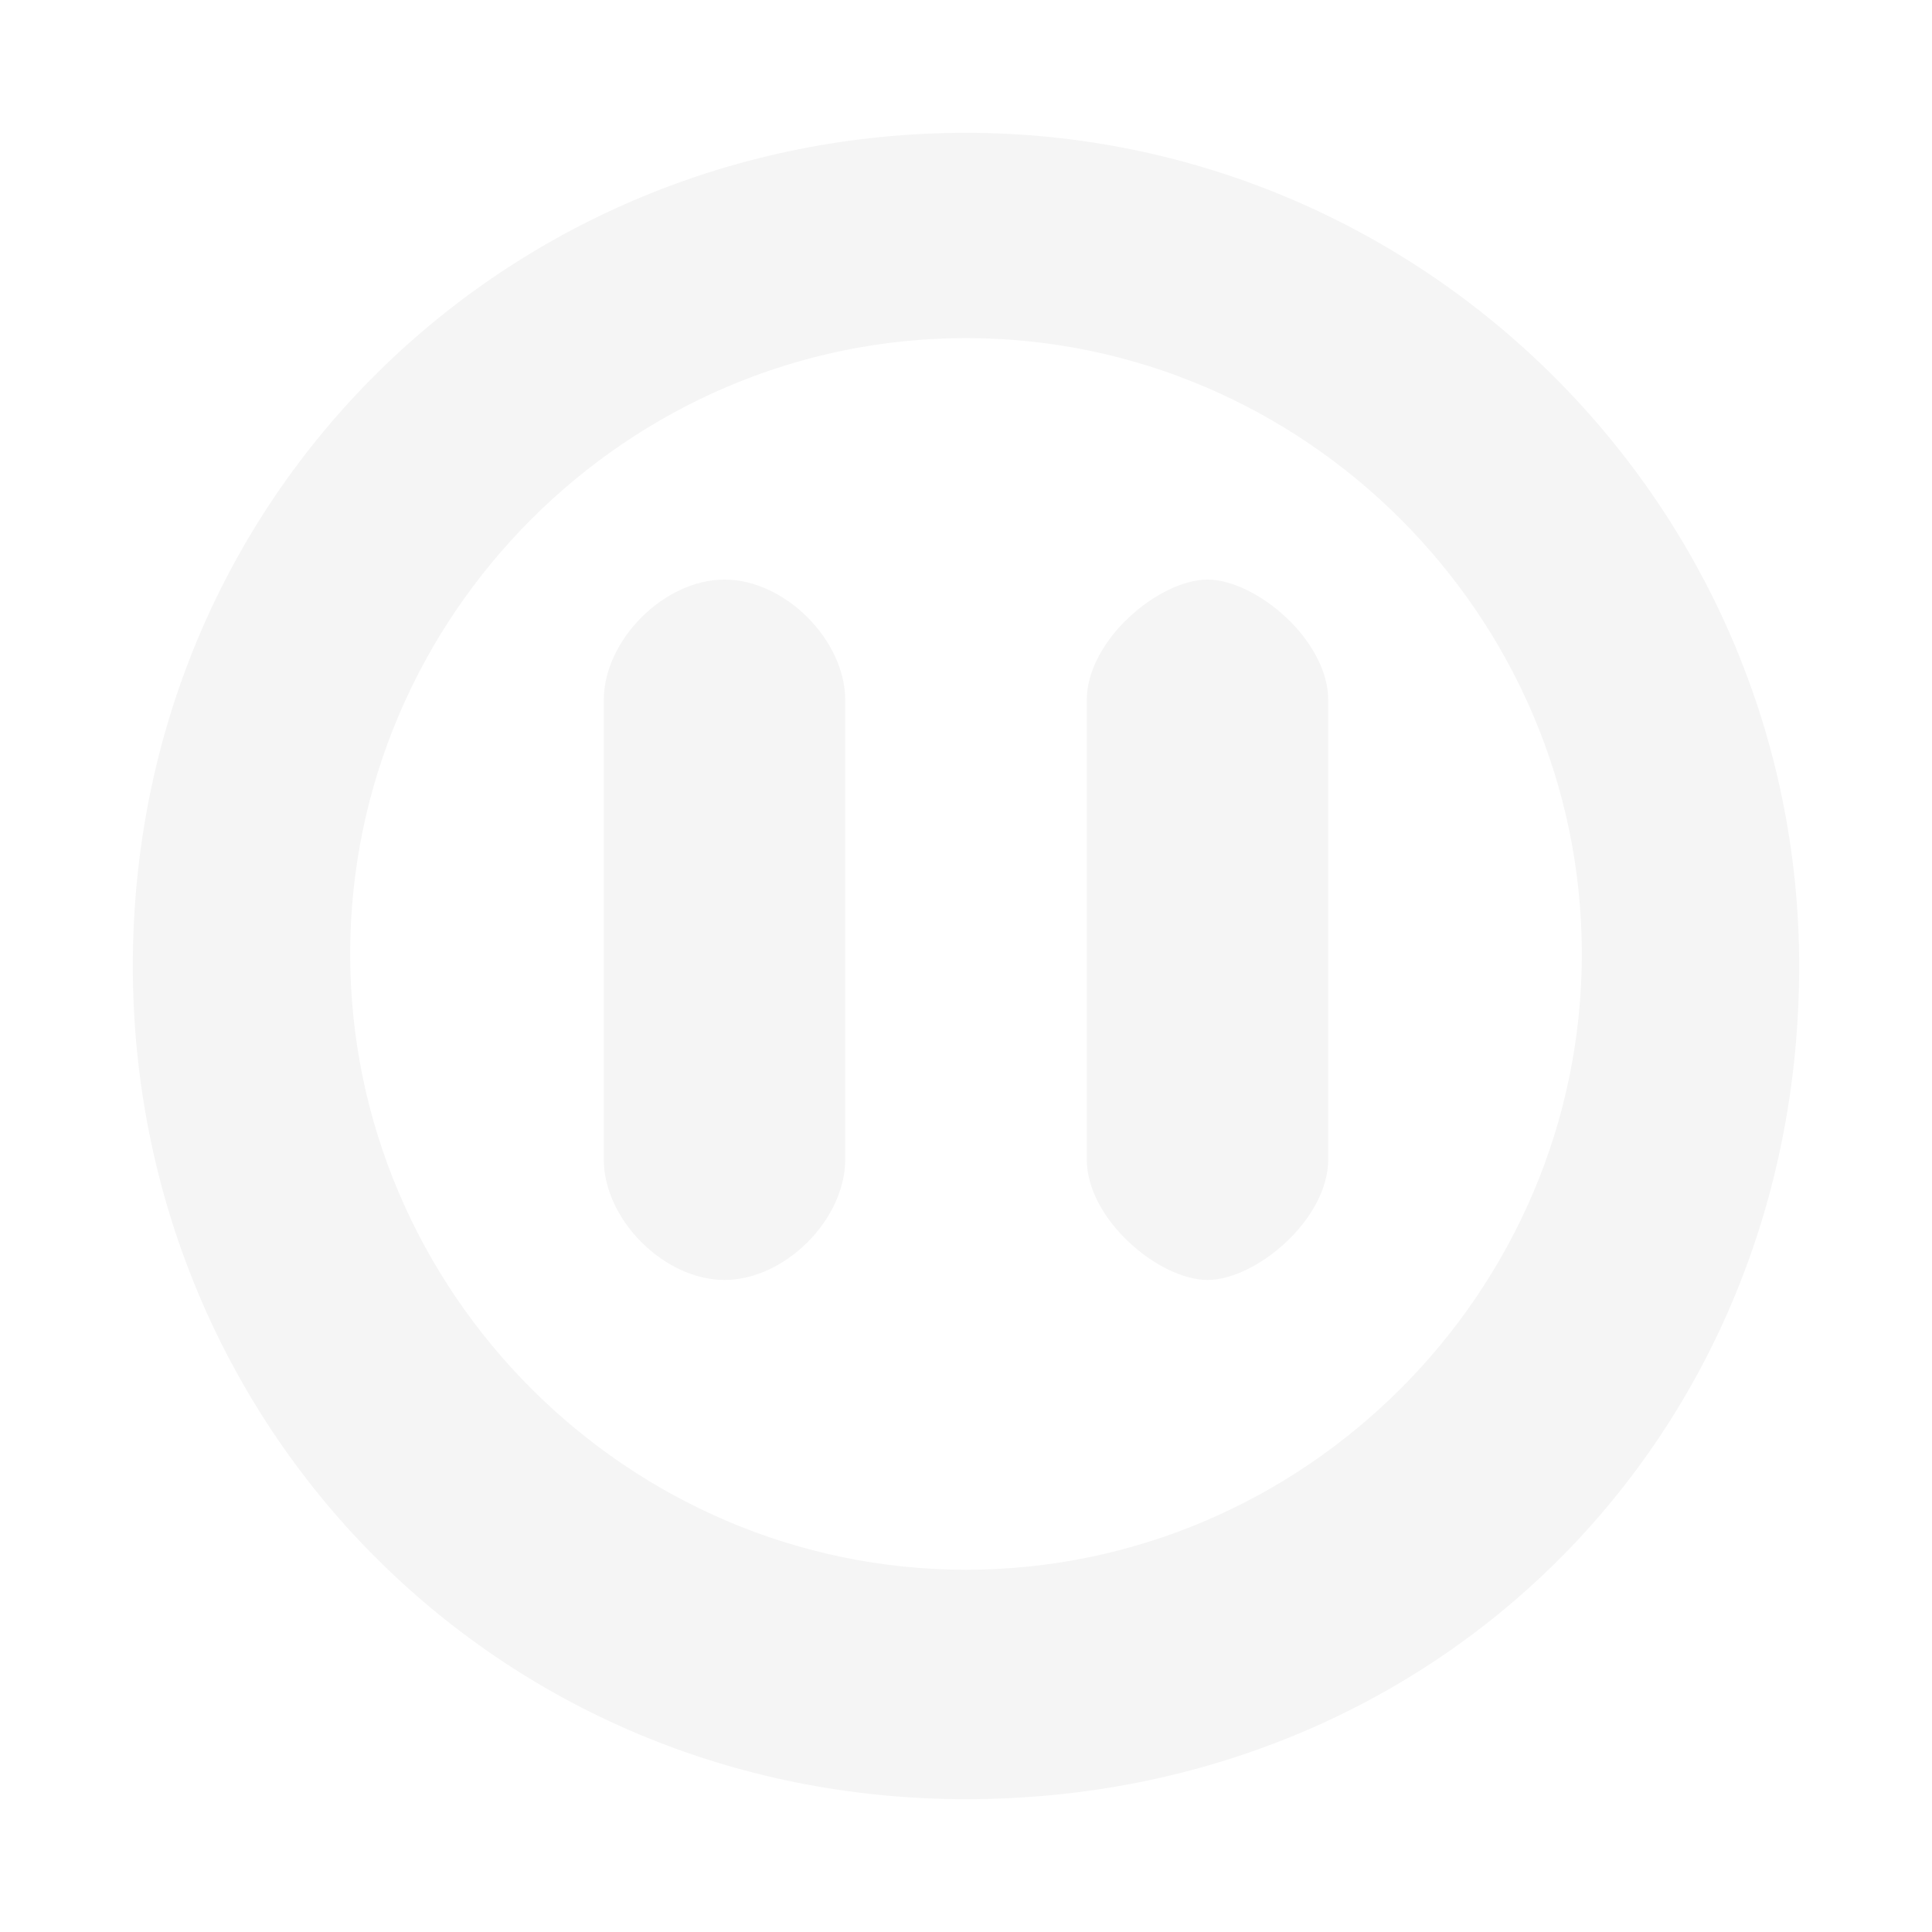
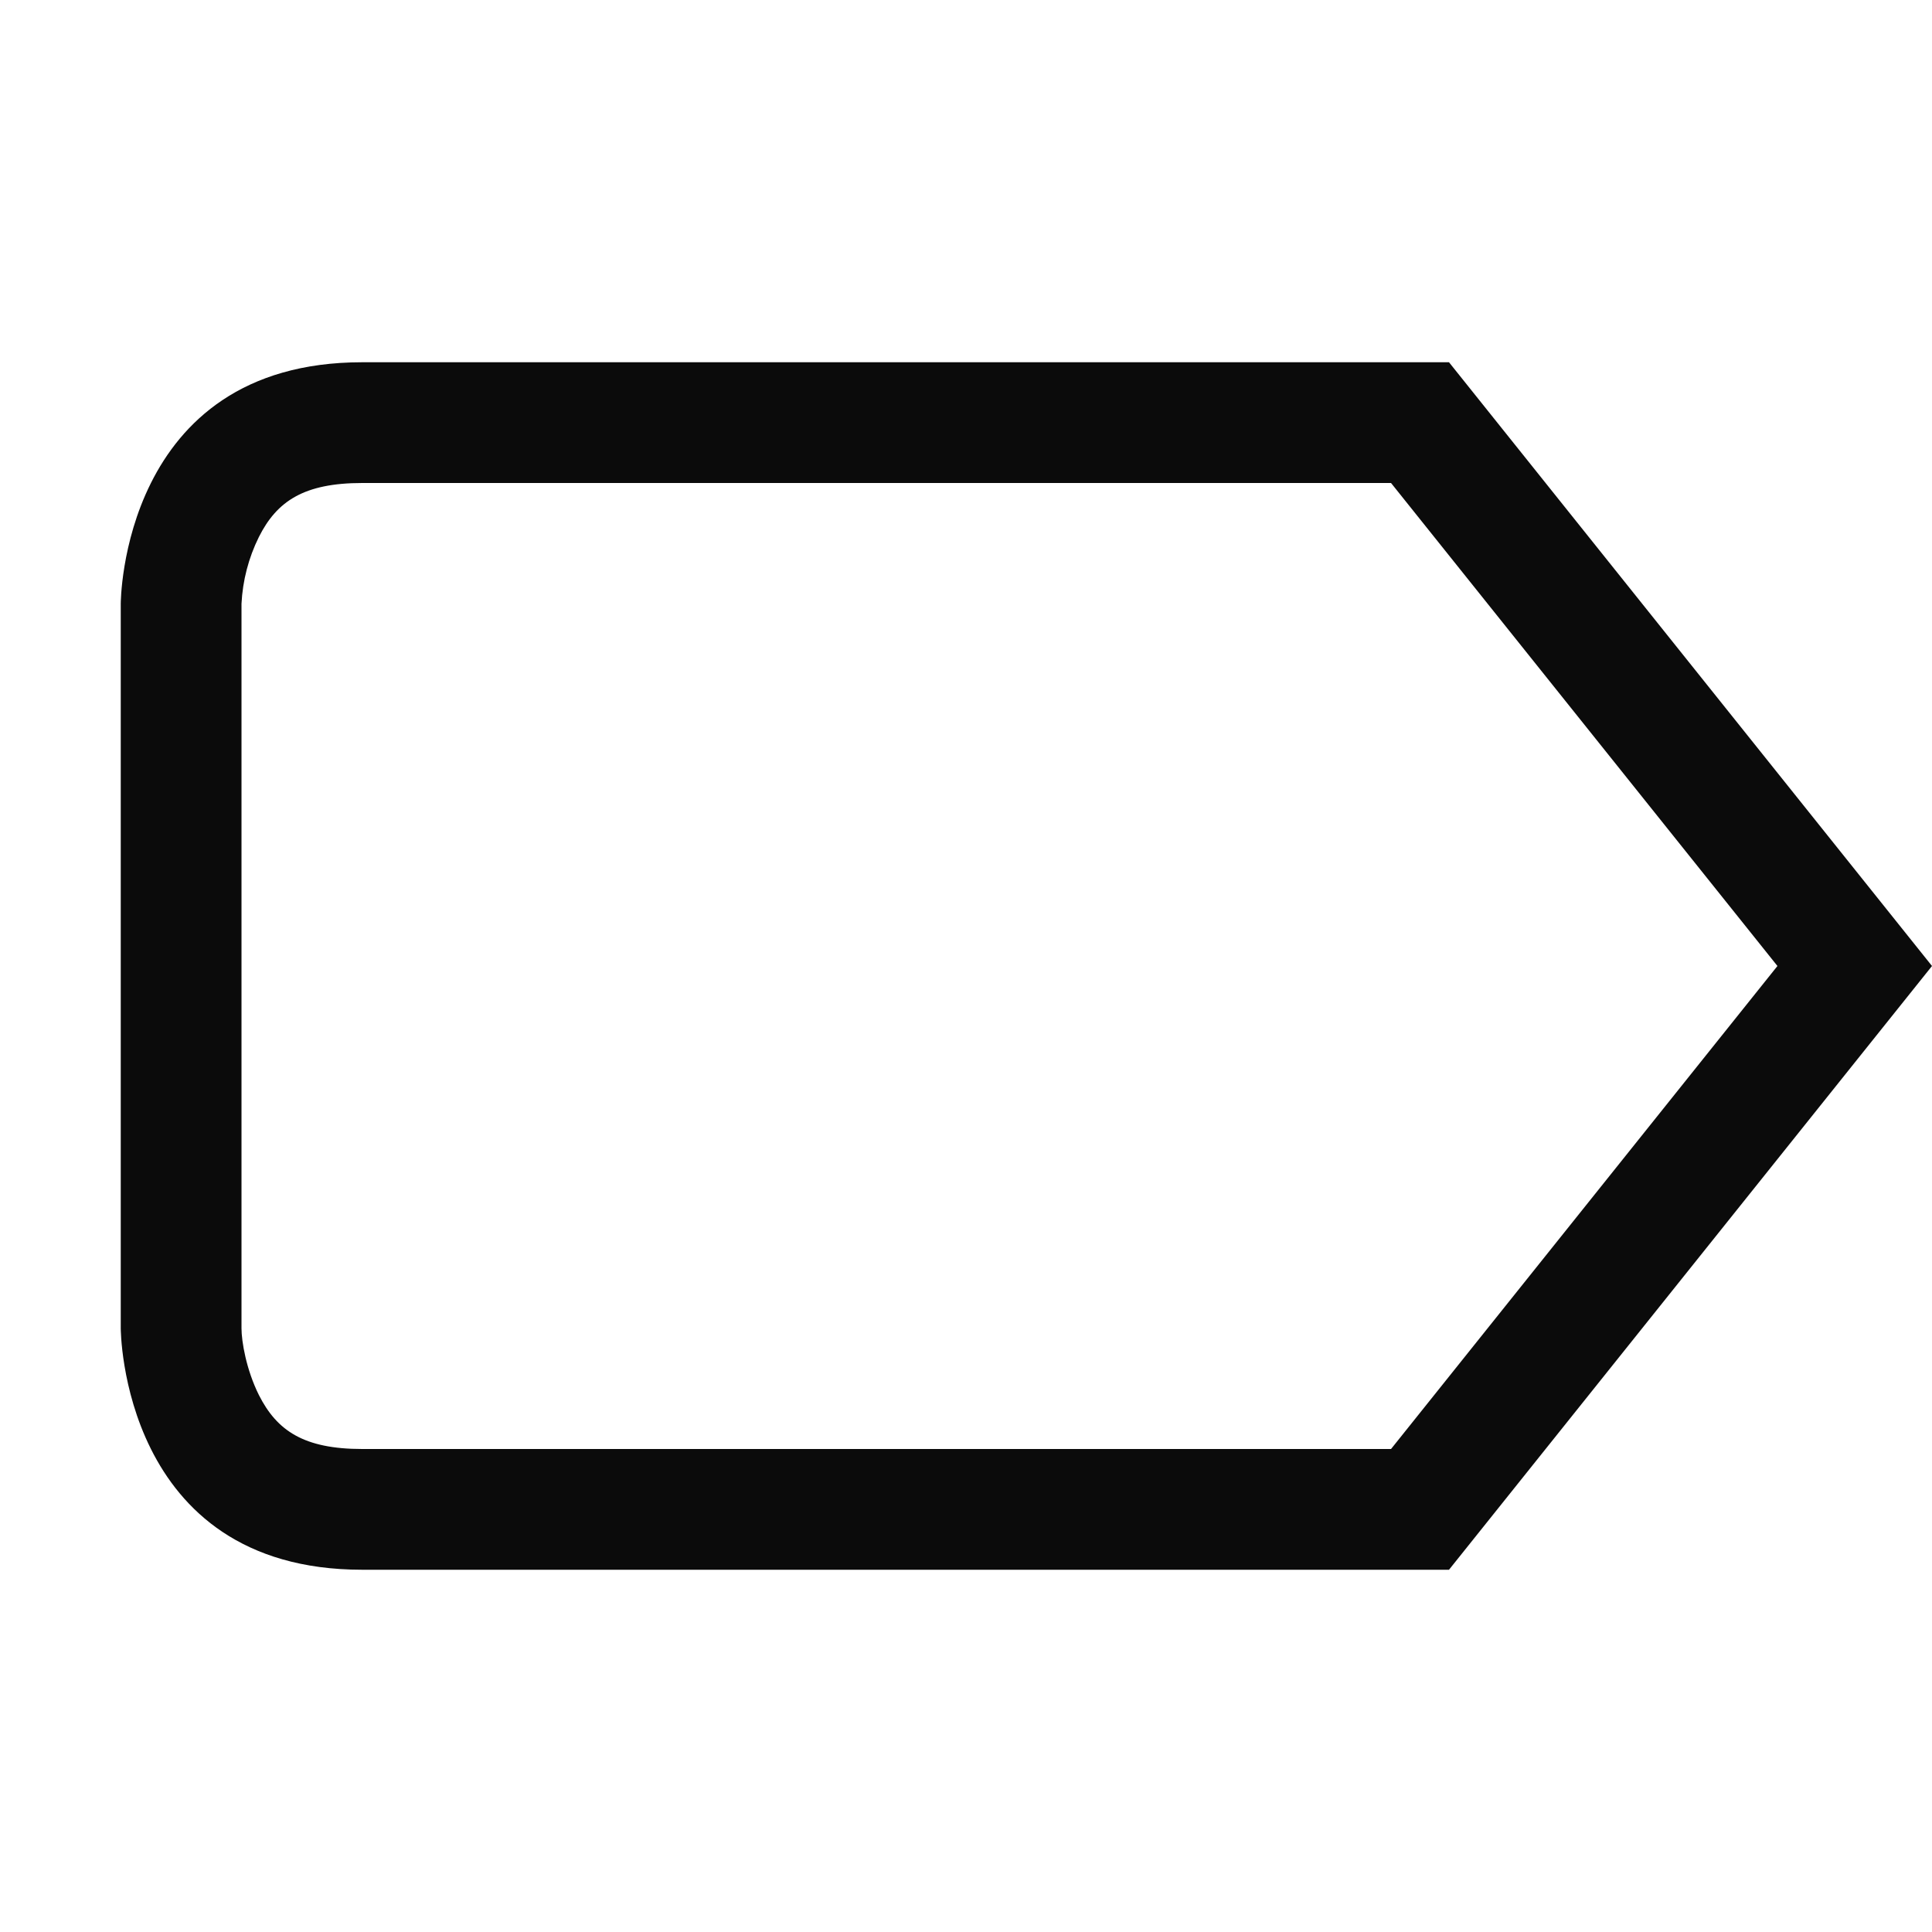
- <svg xmlns="http://www.w3.org/2000/svg" height="16" width="16" viewBox="0 0 16 16" fill="whitesmoke">
-   <path d="M8 1.1c-3.8 0-6.9 3-6.9 6.9 0 3.8 3 6.9 6.9 6.9s6.9-3 6.9-6.9c0-3.8-3.1-6.9-6.9-6.9zM8 13c-2.8 0-5.1-2.3-5.1-5.1S5.2 2.8 8 2.8s5.1 2.3 5.1 5.1S10.8 13 8 13z" />
-   <path d="M5 9.6V5.8c0-.5.5-1 1-1s1 .5 1 1v3.8c0 .5-.5 1-1 1s-1-.5-1-1zM9 9.6V5.8c0-.5.6-1 1-1s1 .5 1 1v3.8c0 .5-.6 1-1 1s-1-.5-1-1z" />
+ <svg xmlns="http://www.w3.org/2000/svg" width="16" height="16" viewBox="0 0 16 16" fill="#0b0b0b">
+   <path d="M2 5v6c0 .109.039.342.144.553.15.297.374.447.856.447h9l-.78.375 4-5v1.25l-4-5L12 4H3c-.482 0-.707.15-.856.447A1.403 1.403 0 0 0 2 5zM1 5s0-2 2-2h9l4 5-4 5H3c-2 0-2-2-2-2V5z" />
</svg>
